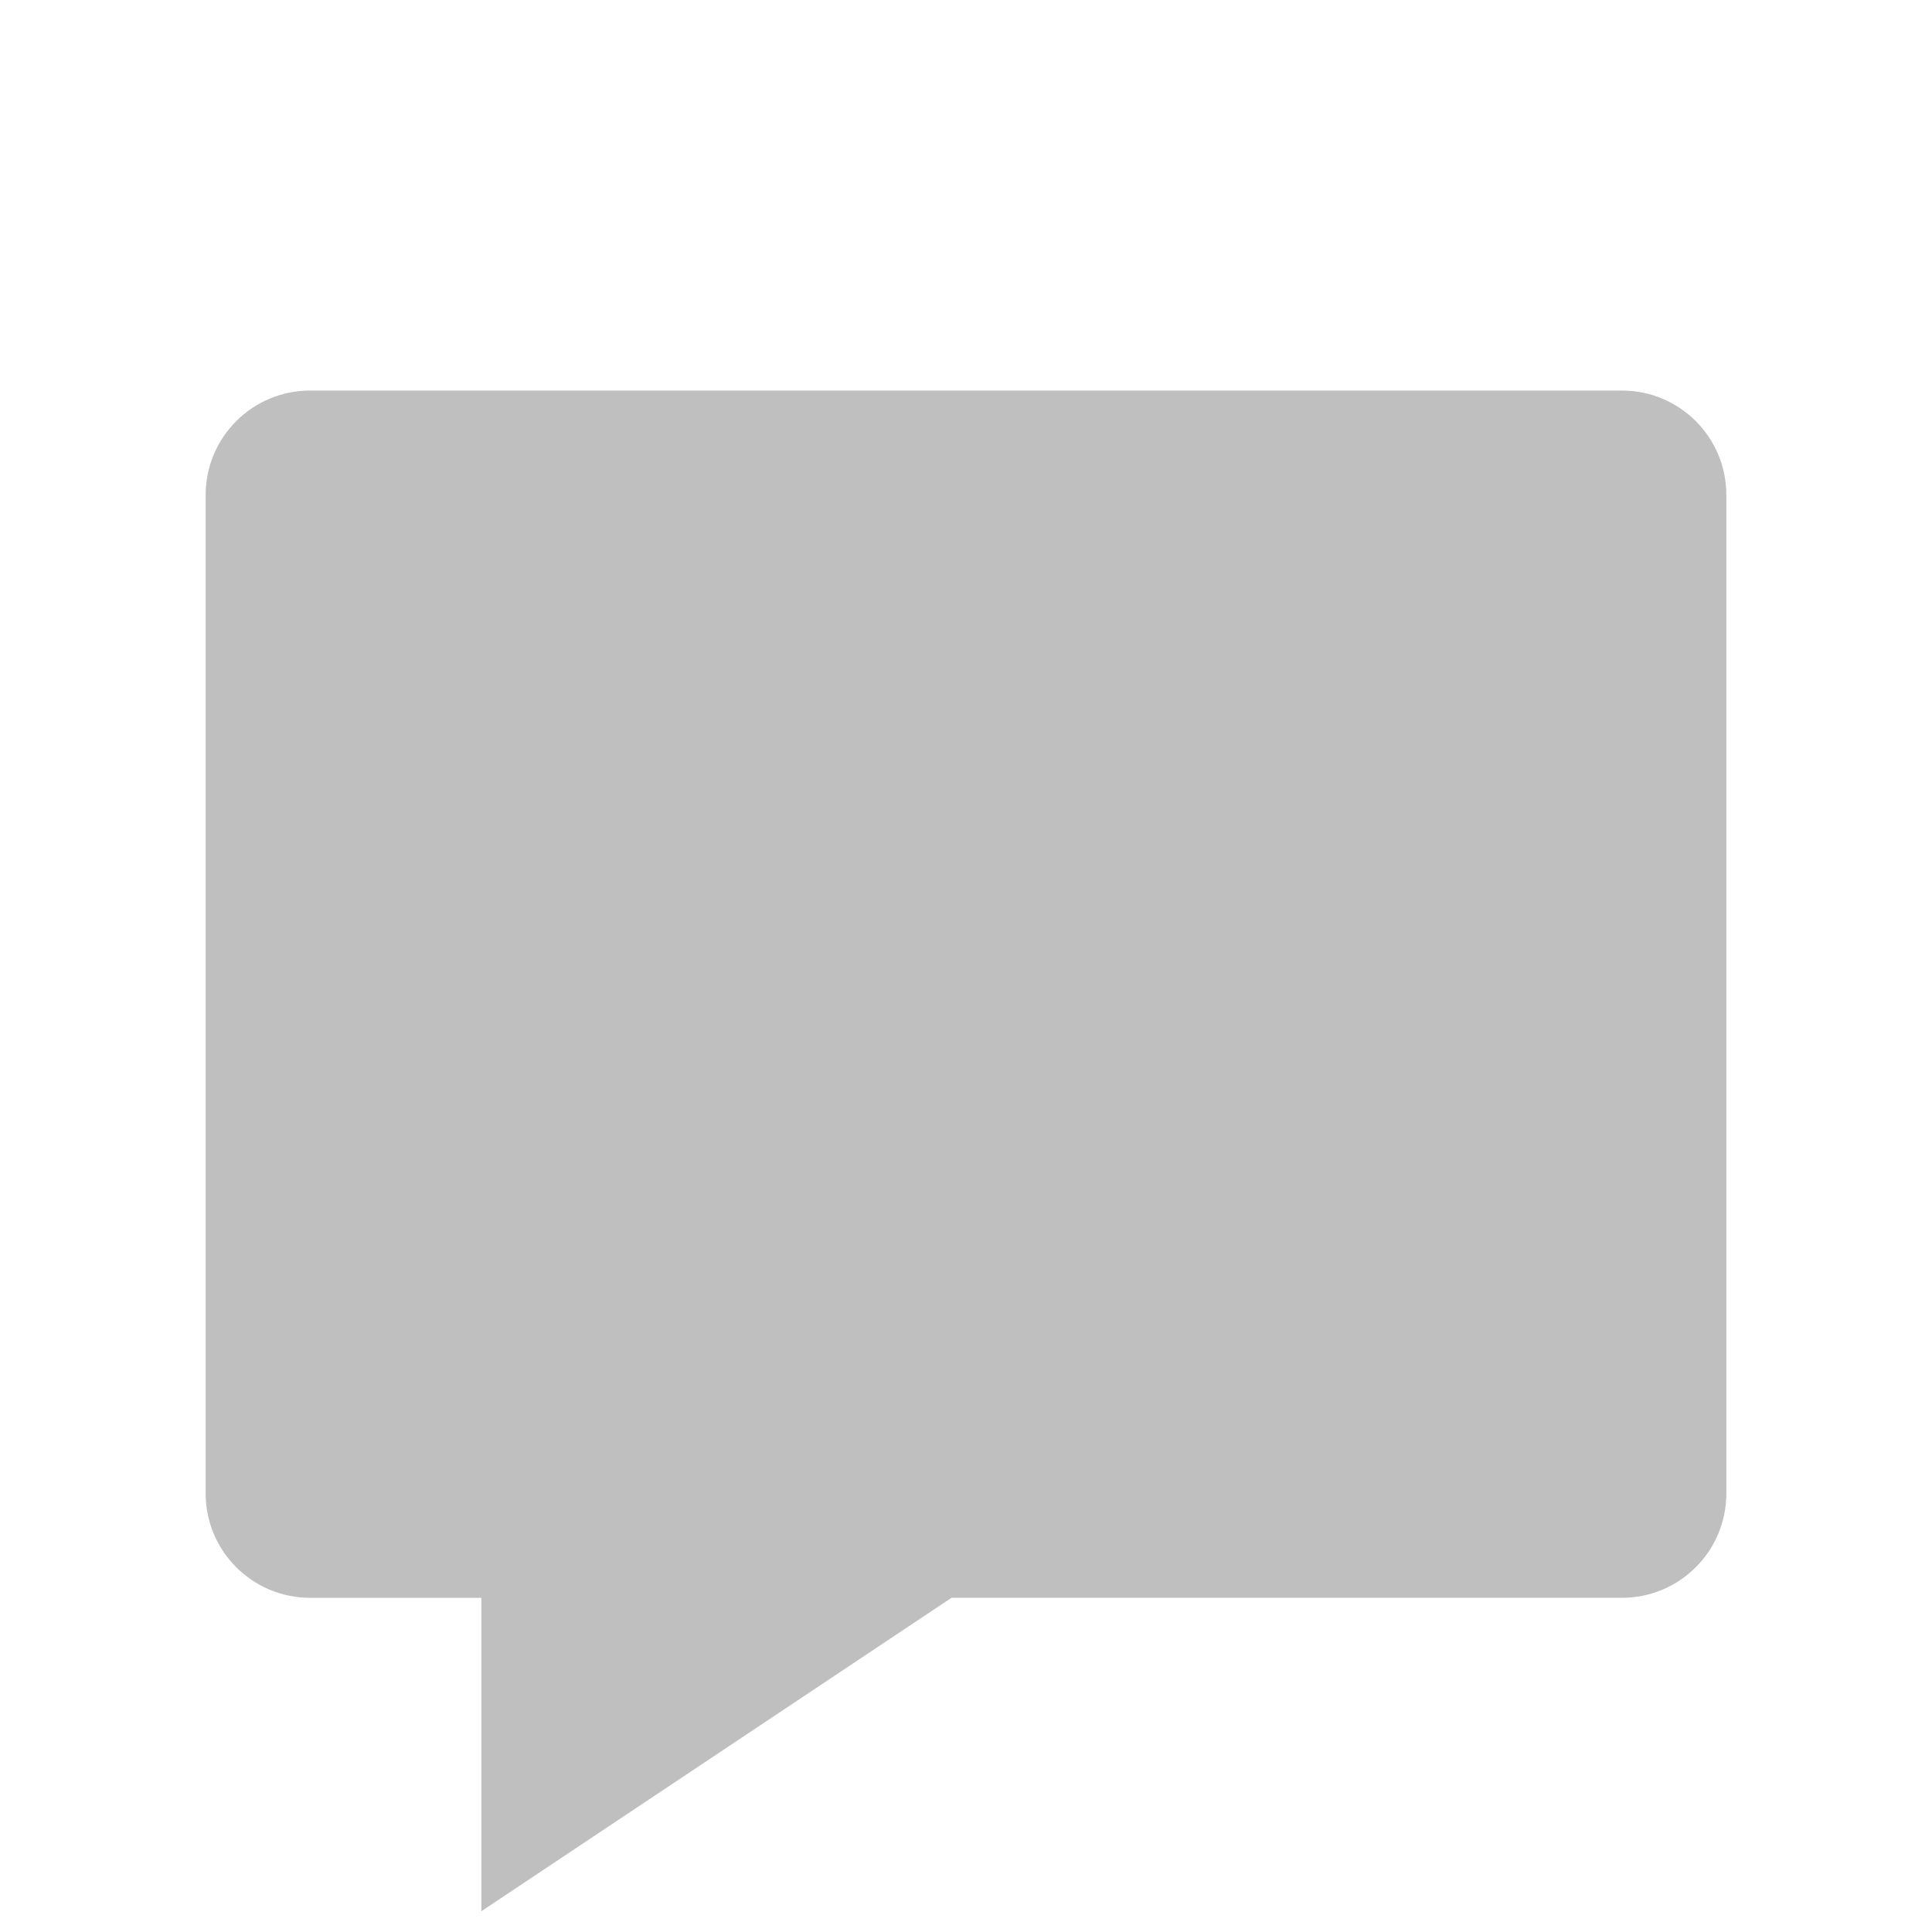
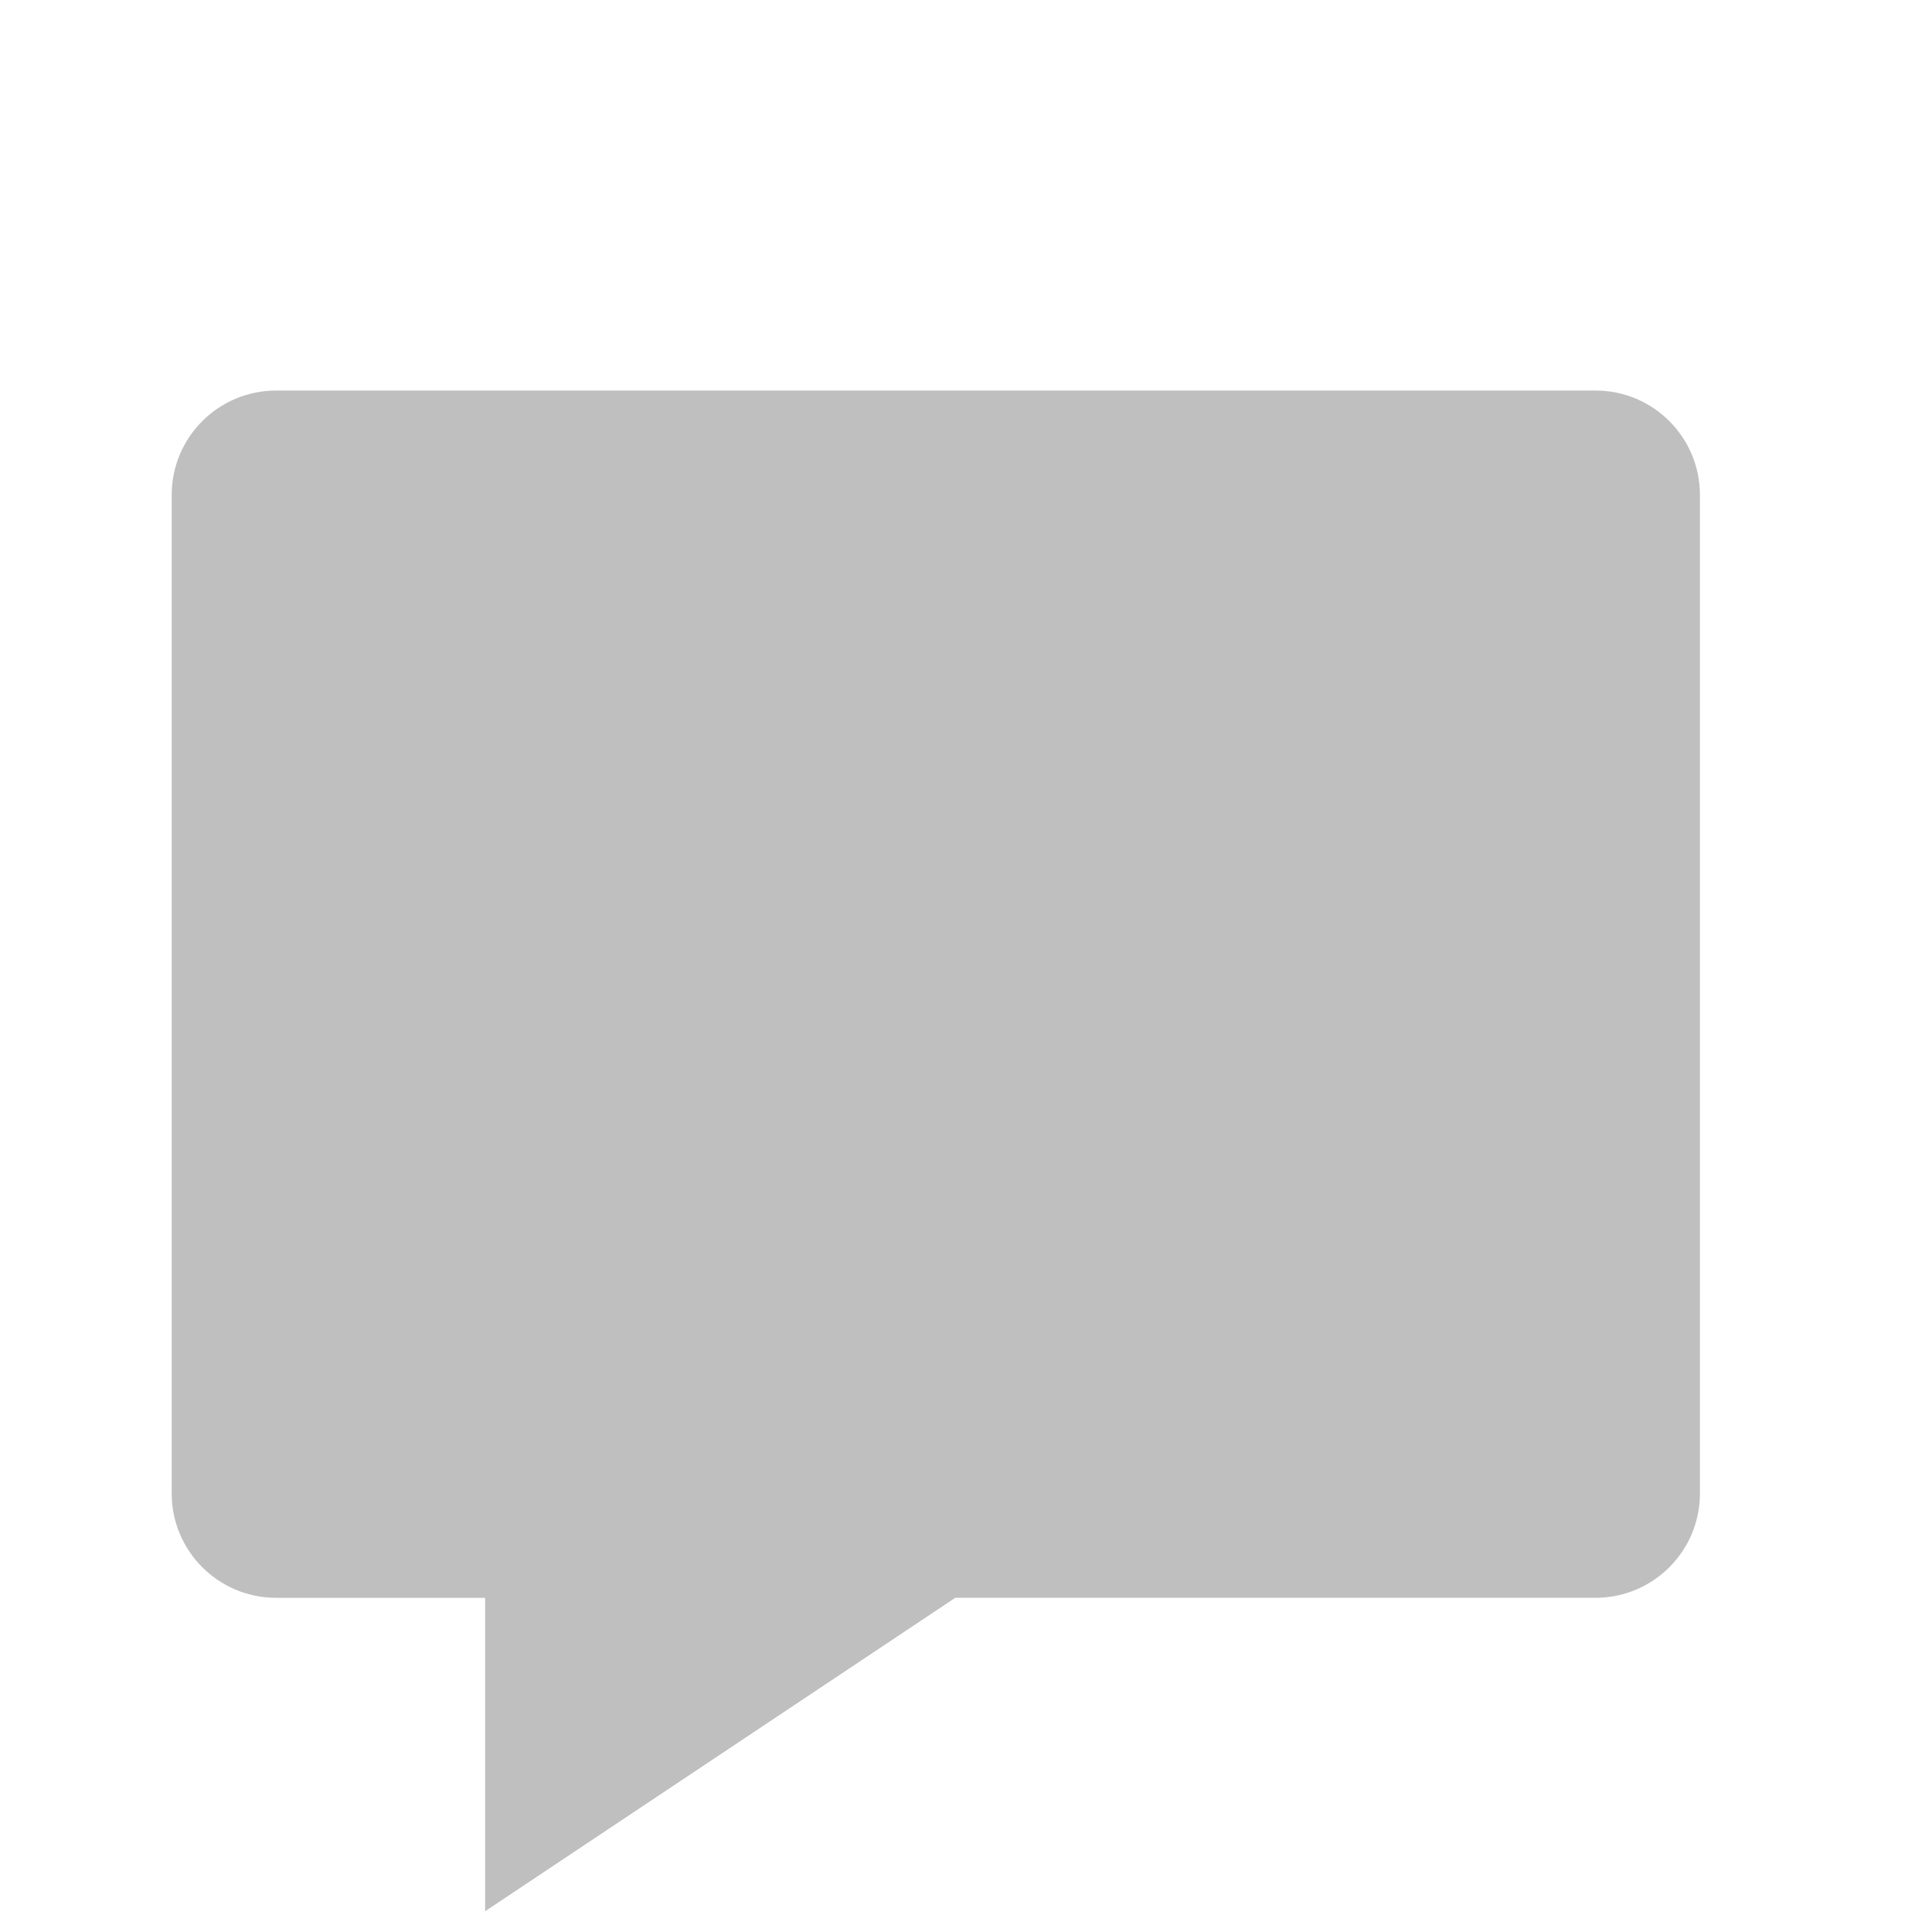
<svg xmlns="http://www.w3.org/2000/svg" version="1.1" id="Layer_1" x="0px" y="0px" width="512px" height="512px" viewBox="0 0 512 512" enable-background="new 0 0 512 512" xml:space="preserve">
-   <path opacity="0.5" fill="#7F7F7F" enable-background="new    " d="M429.813,103.5H82.188c-15.305,0-27.688,12.383-27.688,27.688  V395.75c0,15.304,12.383,27.688,27.688,27.688h45.375V506.5l124.594-83.063h177.656c15.304,0,27.688-12.383,27.688-27.688V131.188  C457.5,115.883,445.117,103.5,429.813,103.5z" />
+   <path opacity="0.5" fill="#7F7F7F" enable-background="new    " d="M422.813,103.5H73.188c-15.305,0-27.688,12.383-27.688,27.688  V395.75c0,15.304,12.383,27.688,27.688,27.688h55.375V506.5l124.594-83.063h169.656c15.304,0,27.688-12.383,27.688-27.688V131.188  C450.5,115.883,438.117,103.5,422.813,103.5z" />
</svg>
